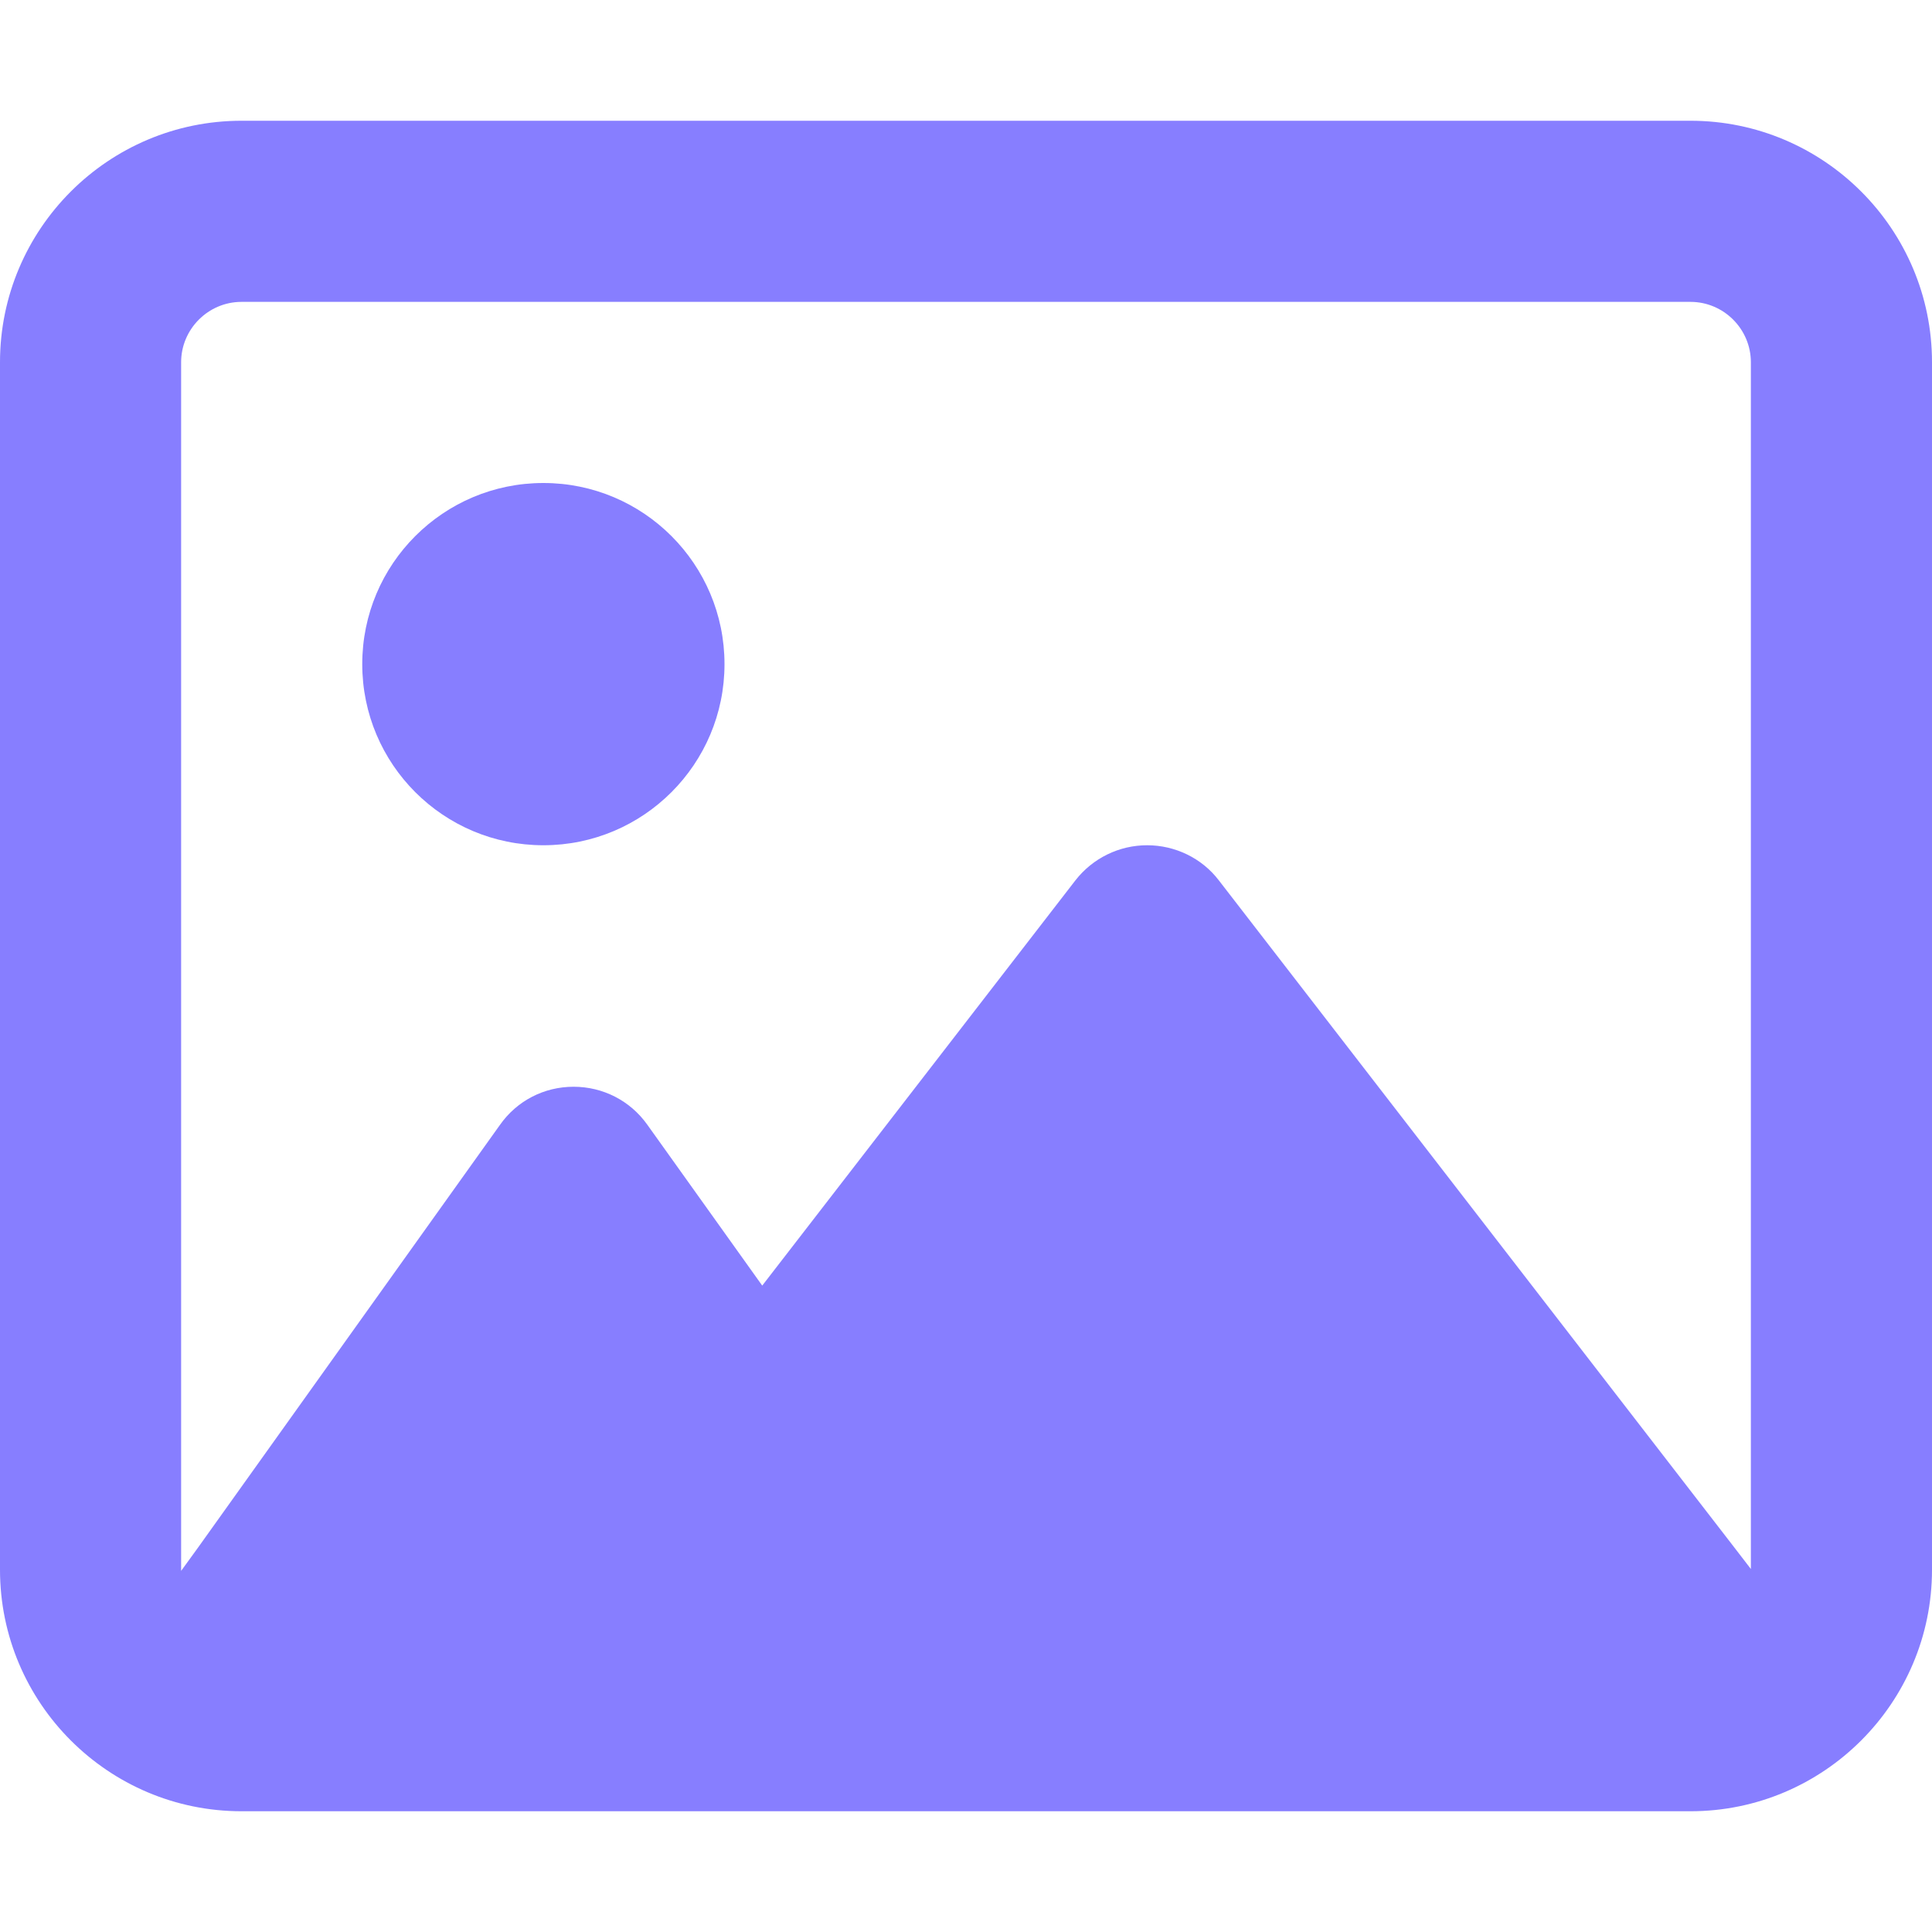
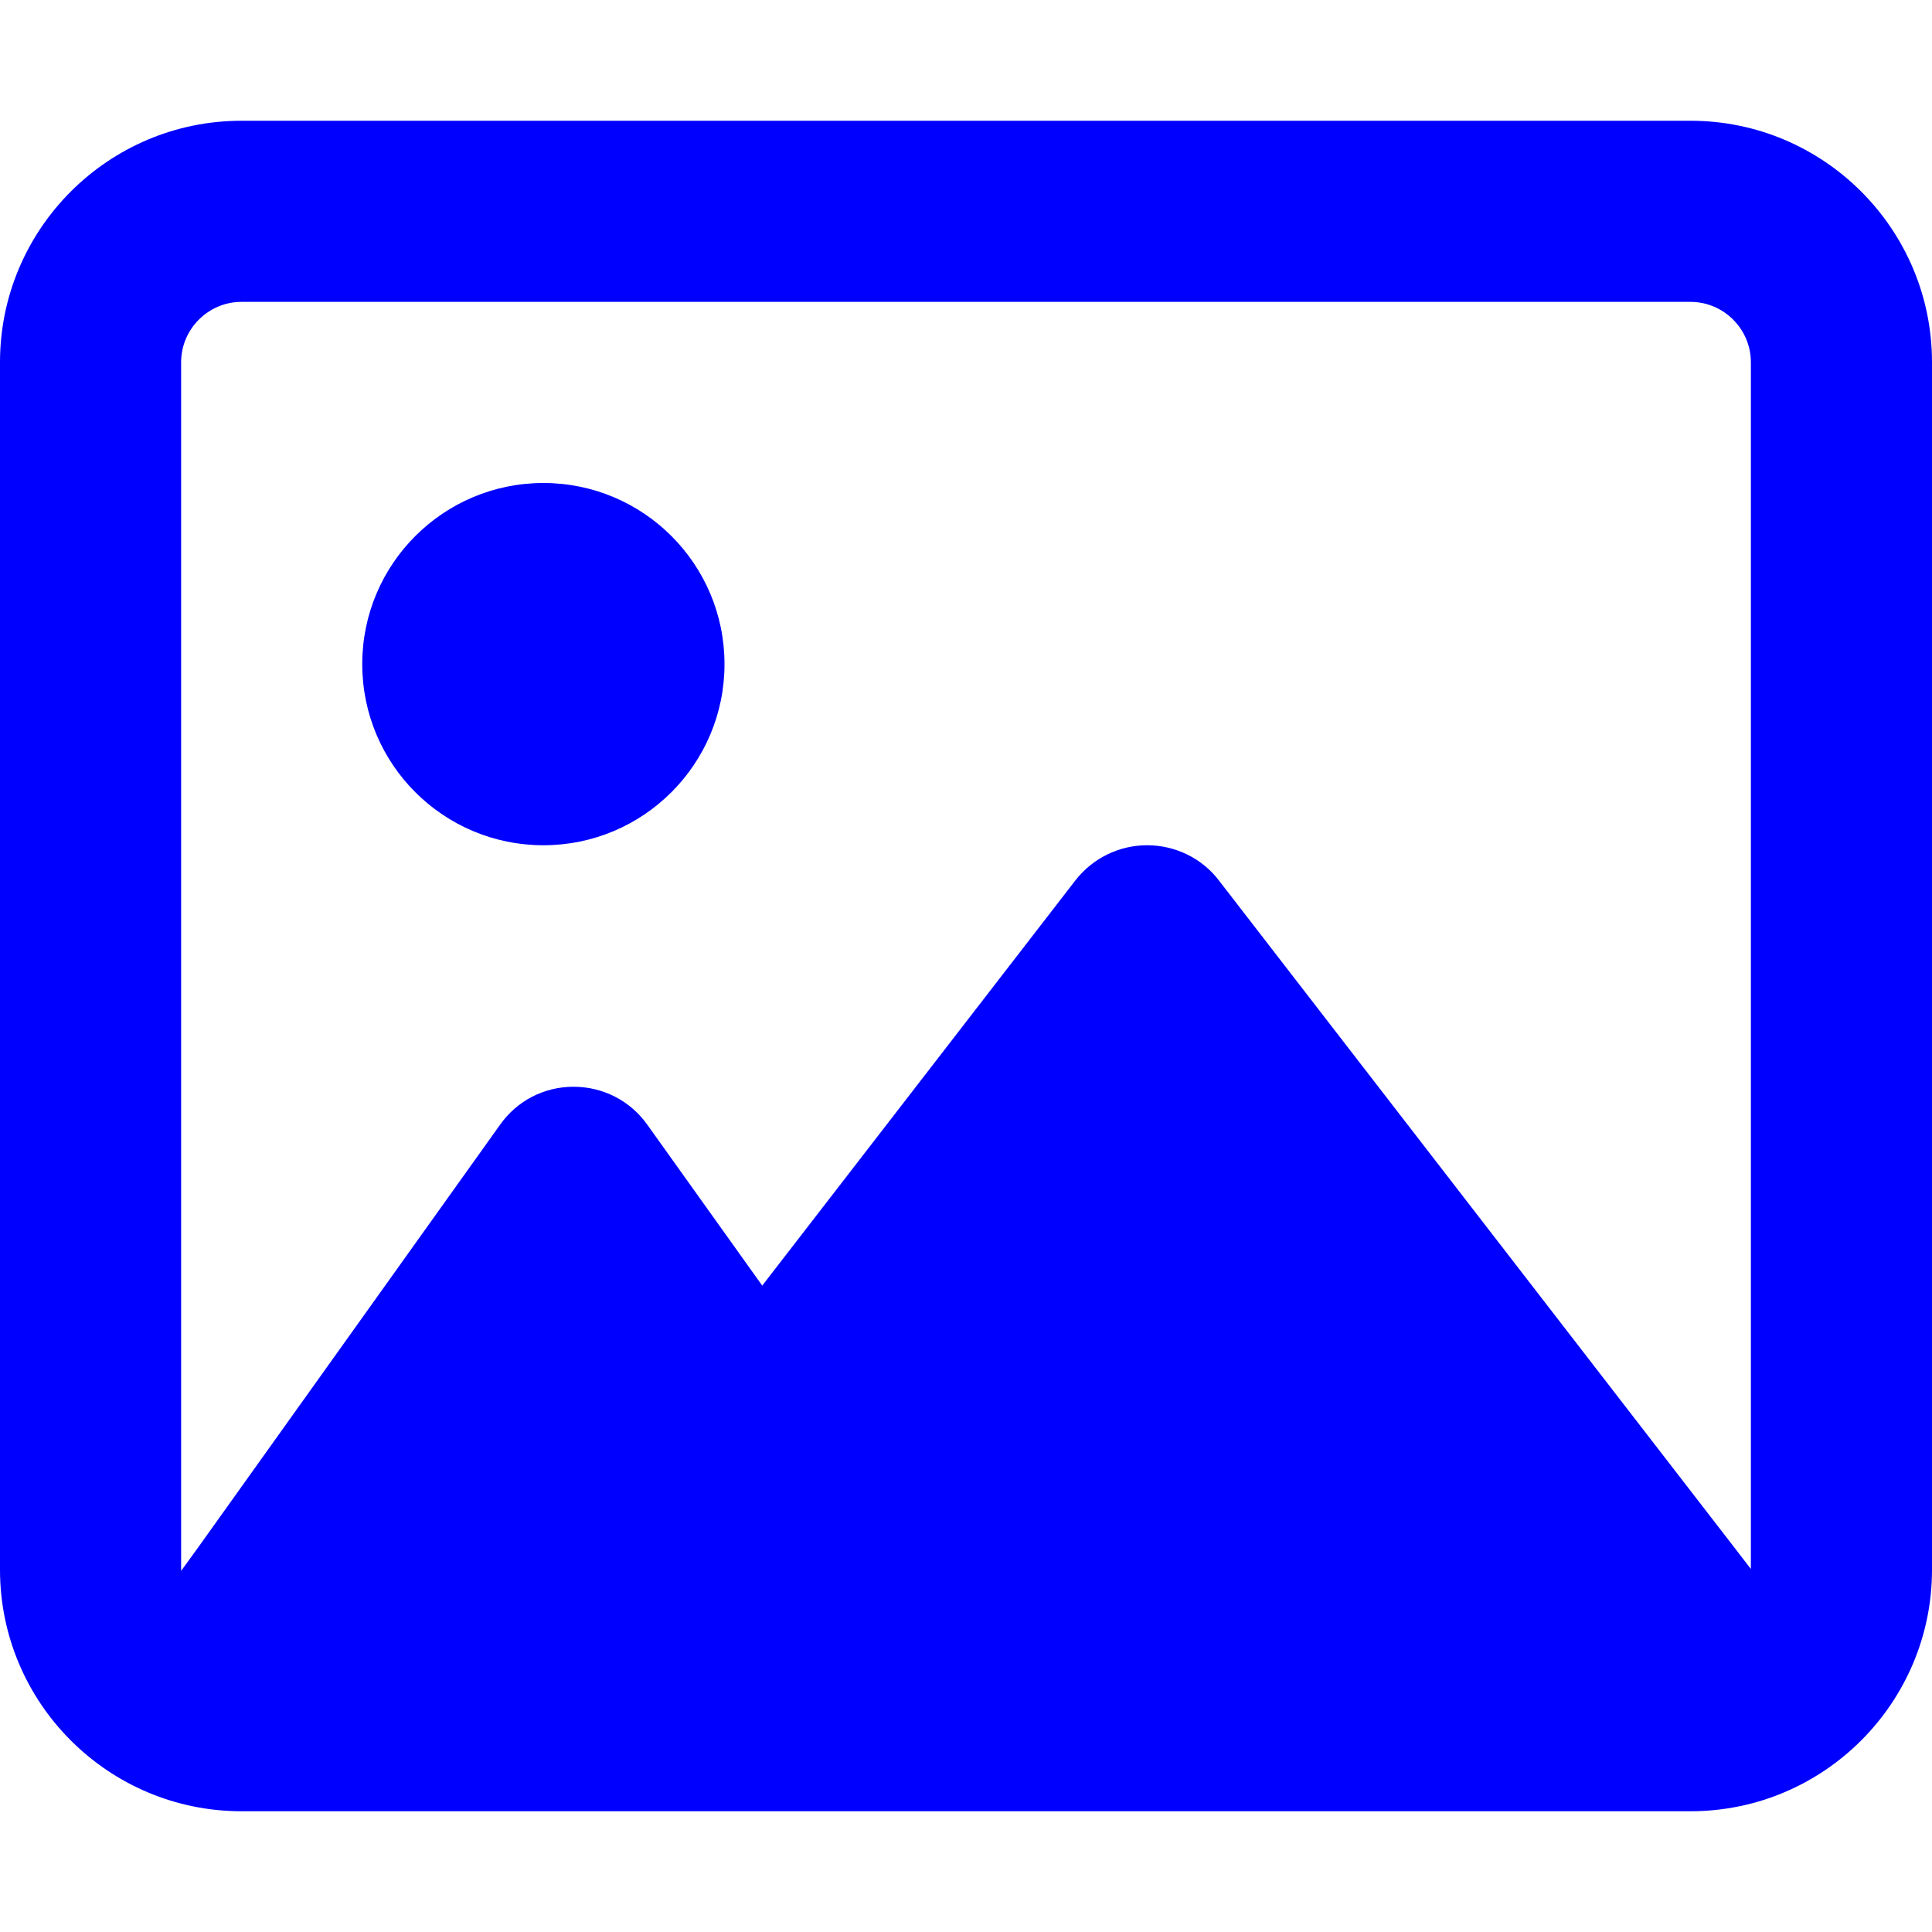
<svg xmlns="http://www.w3.org/2000/svg" height="24" width="24" viewBox="0 0 512 512">
-   <path d="M448 80c8.8 0 16 7.2 16 16V415.8l-5-6.5-136-176c-4.5-5.9-11.6-9.3-19-9.3s-14.4 3.4-19 9.3L202 340.7l-30.5-42.7C167 291.7 159.8 288 152 288s-15 3.7-19.5 10.1l-80 112L48 416.3l0-.3V96c0-8.8 7.2-16 16-16H448zM64 32C28.7 32 0 60.7 0 96V416c0 35.3 28.7 64 64 64H448c35.3 0 64-28.7 64-64V96c0-35.3-28.7-64-64-64H64zm80 192a48 48 0 1 0 0-96 48 48 0 1 0 0 96z" fill="#877EFF" />
+   <path d="M448 80c8.8 0 16 7.2 16 16V415.8l-5-6.5-136-176c-4.5-5.9-11.6-9.3-19-9.3s-14.4 3.4-19 9.3L202 340.7l-30.5-42.7C167 291.7 159.8 288 152 288s-15 3.7-19.5 10.1l-80 112L48 416.3l0-.3V96c0-8.8 7.2-16 16-16H448zM64 32C28.7 32 0 60.7 0 96V416c0 35.3 28.7 64 64 64H448c35.3 0 64-28.7 64-64V96c0-35.3-28.7-64-64-64H64zm80 192a48 48 0 1 0 0-96 48 48 0 1 0 0 96z" fill="blue" />
</svg>
